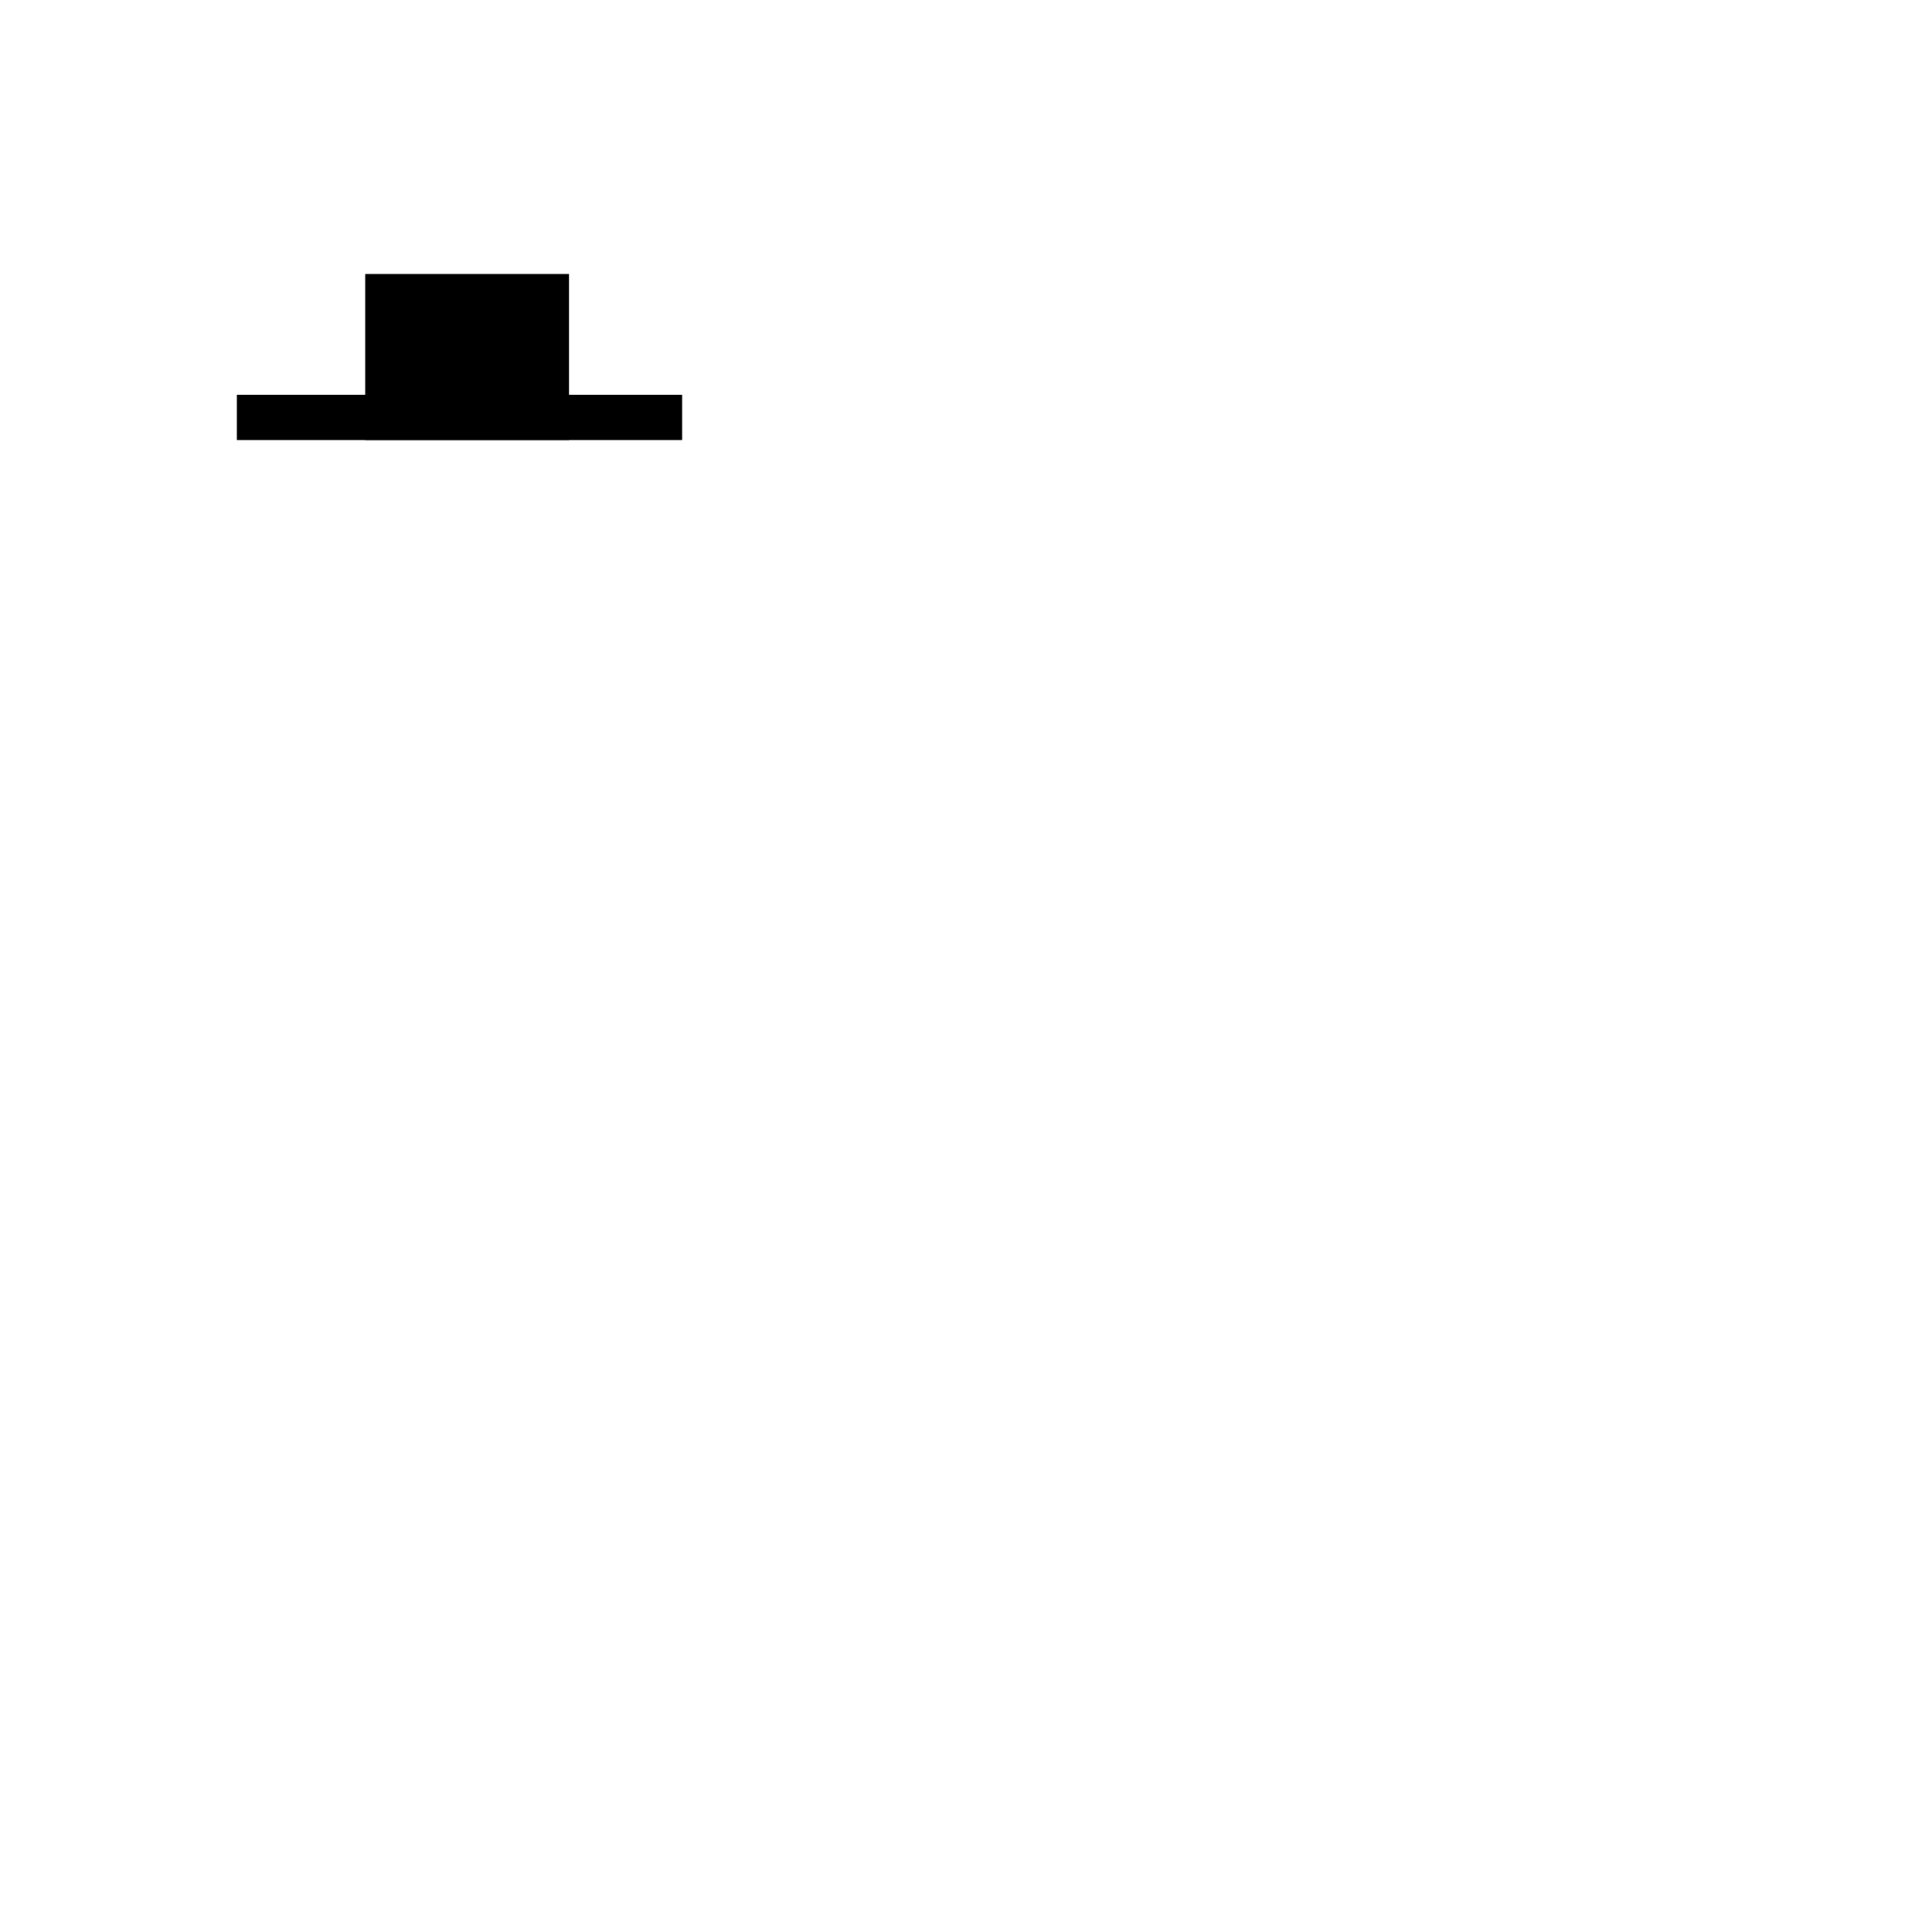
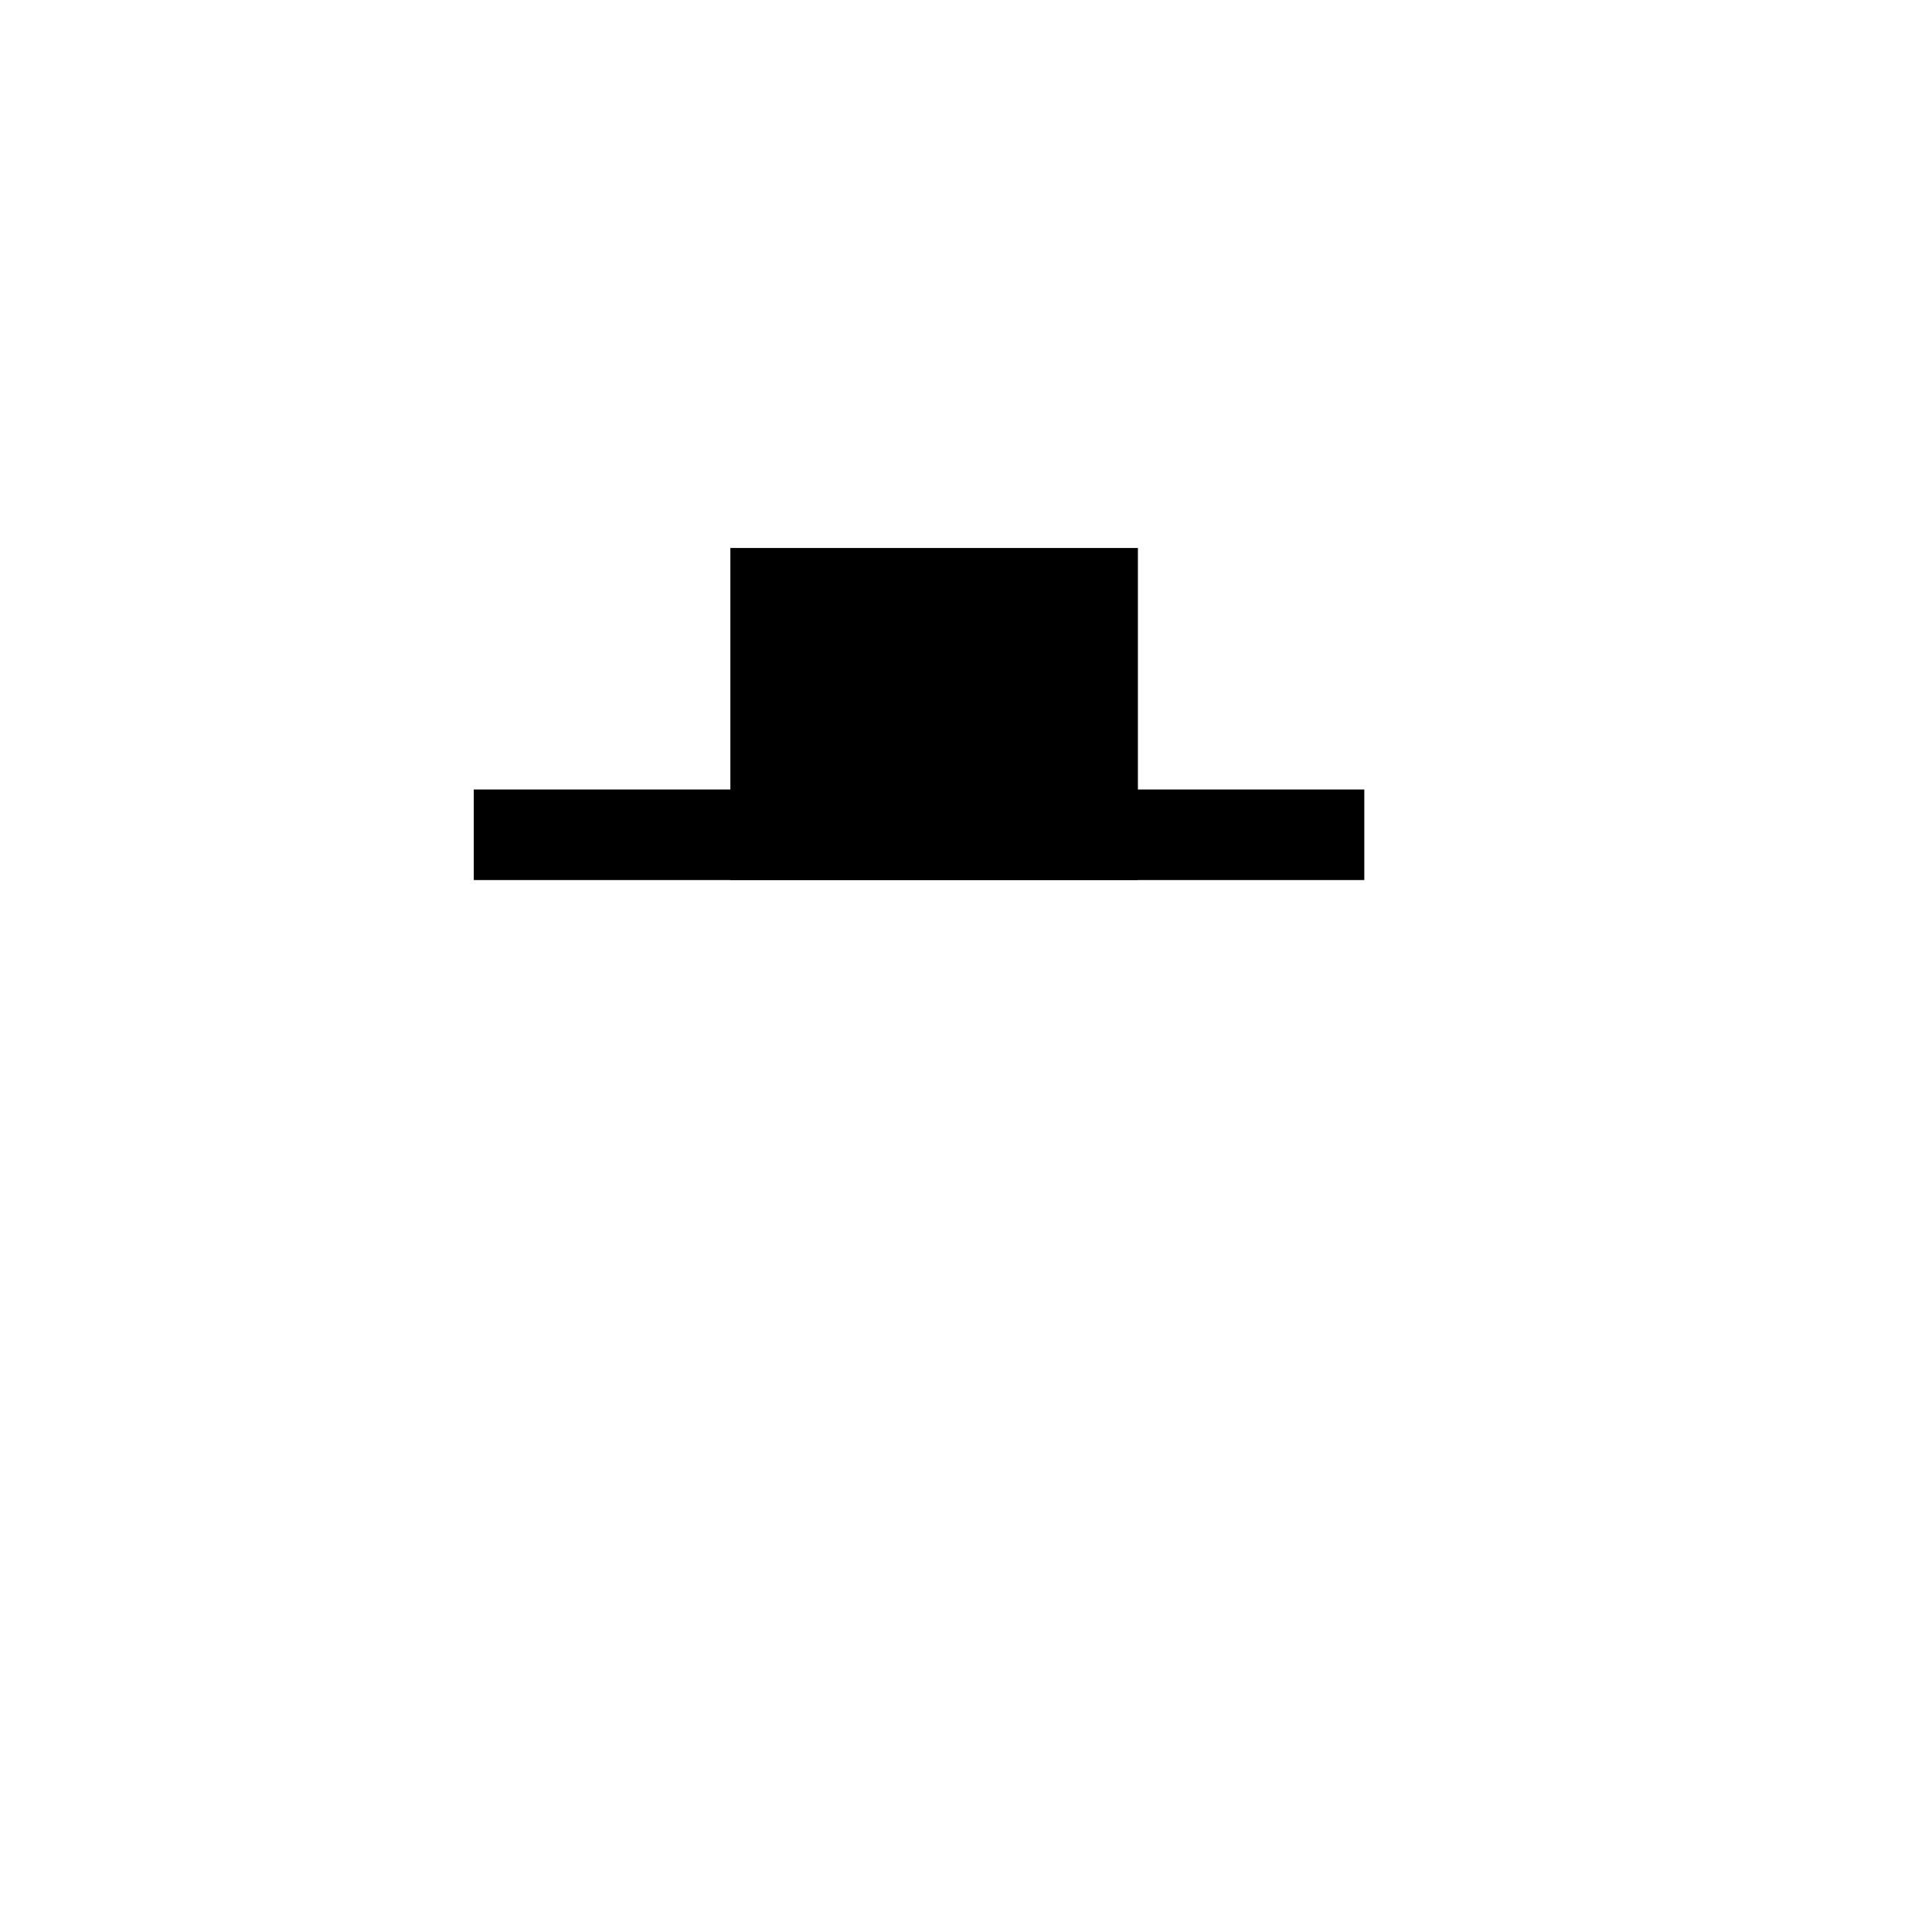
- <svg xmlns="http://www.w3.org/2000/svg" viewBox="0 0 256 256" width="256" height="256" role="img">
+ <svg xmlns="http://www.w3.org/2000/svg" viewBox="0 0 128 128" width="128" height="128" role="img">
  <g data-layer="0">
    <rect x="48.889" y="36.806" width="26" height="21" fill="#000000" stroke="#000000" stroke-width="1" opacity="1" data-start="0" data-end="9999" data-layer="0" class="" />
    <rect x="31.889" y="52.806" width="58" height="5" fill="#000000" stroke="#000000" stroke-width="1" opacity="1" data-start="0" data-end="9999" data-layer="0" class="" />
  </g>
</svg>
